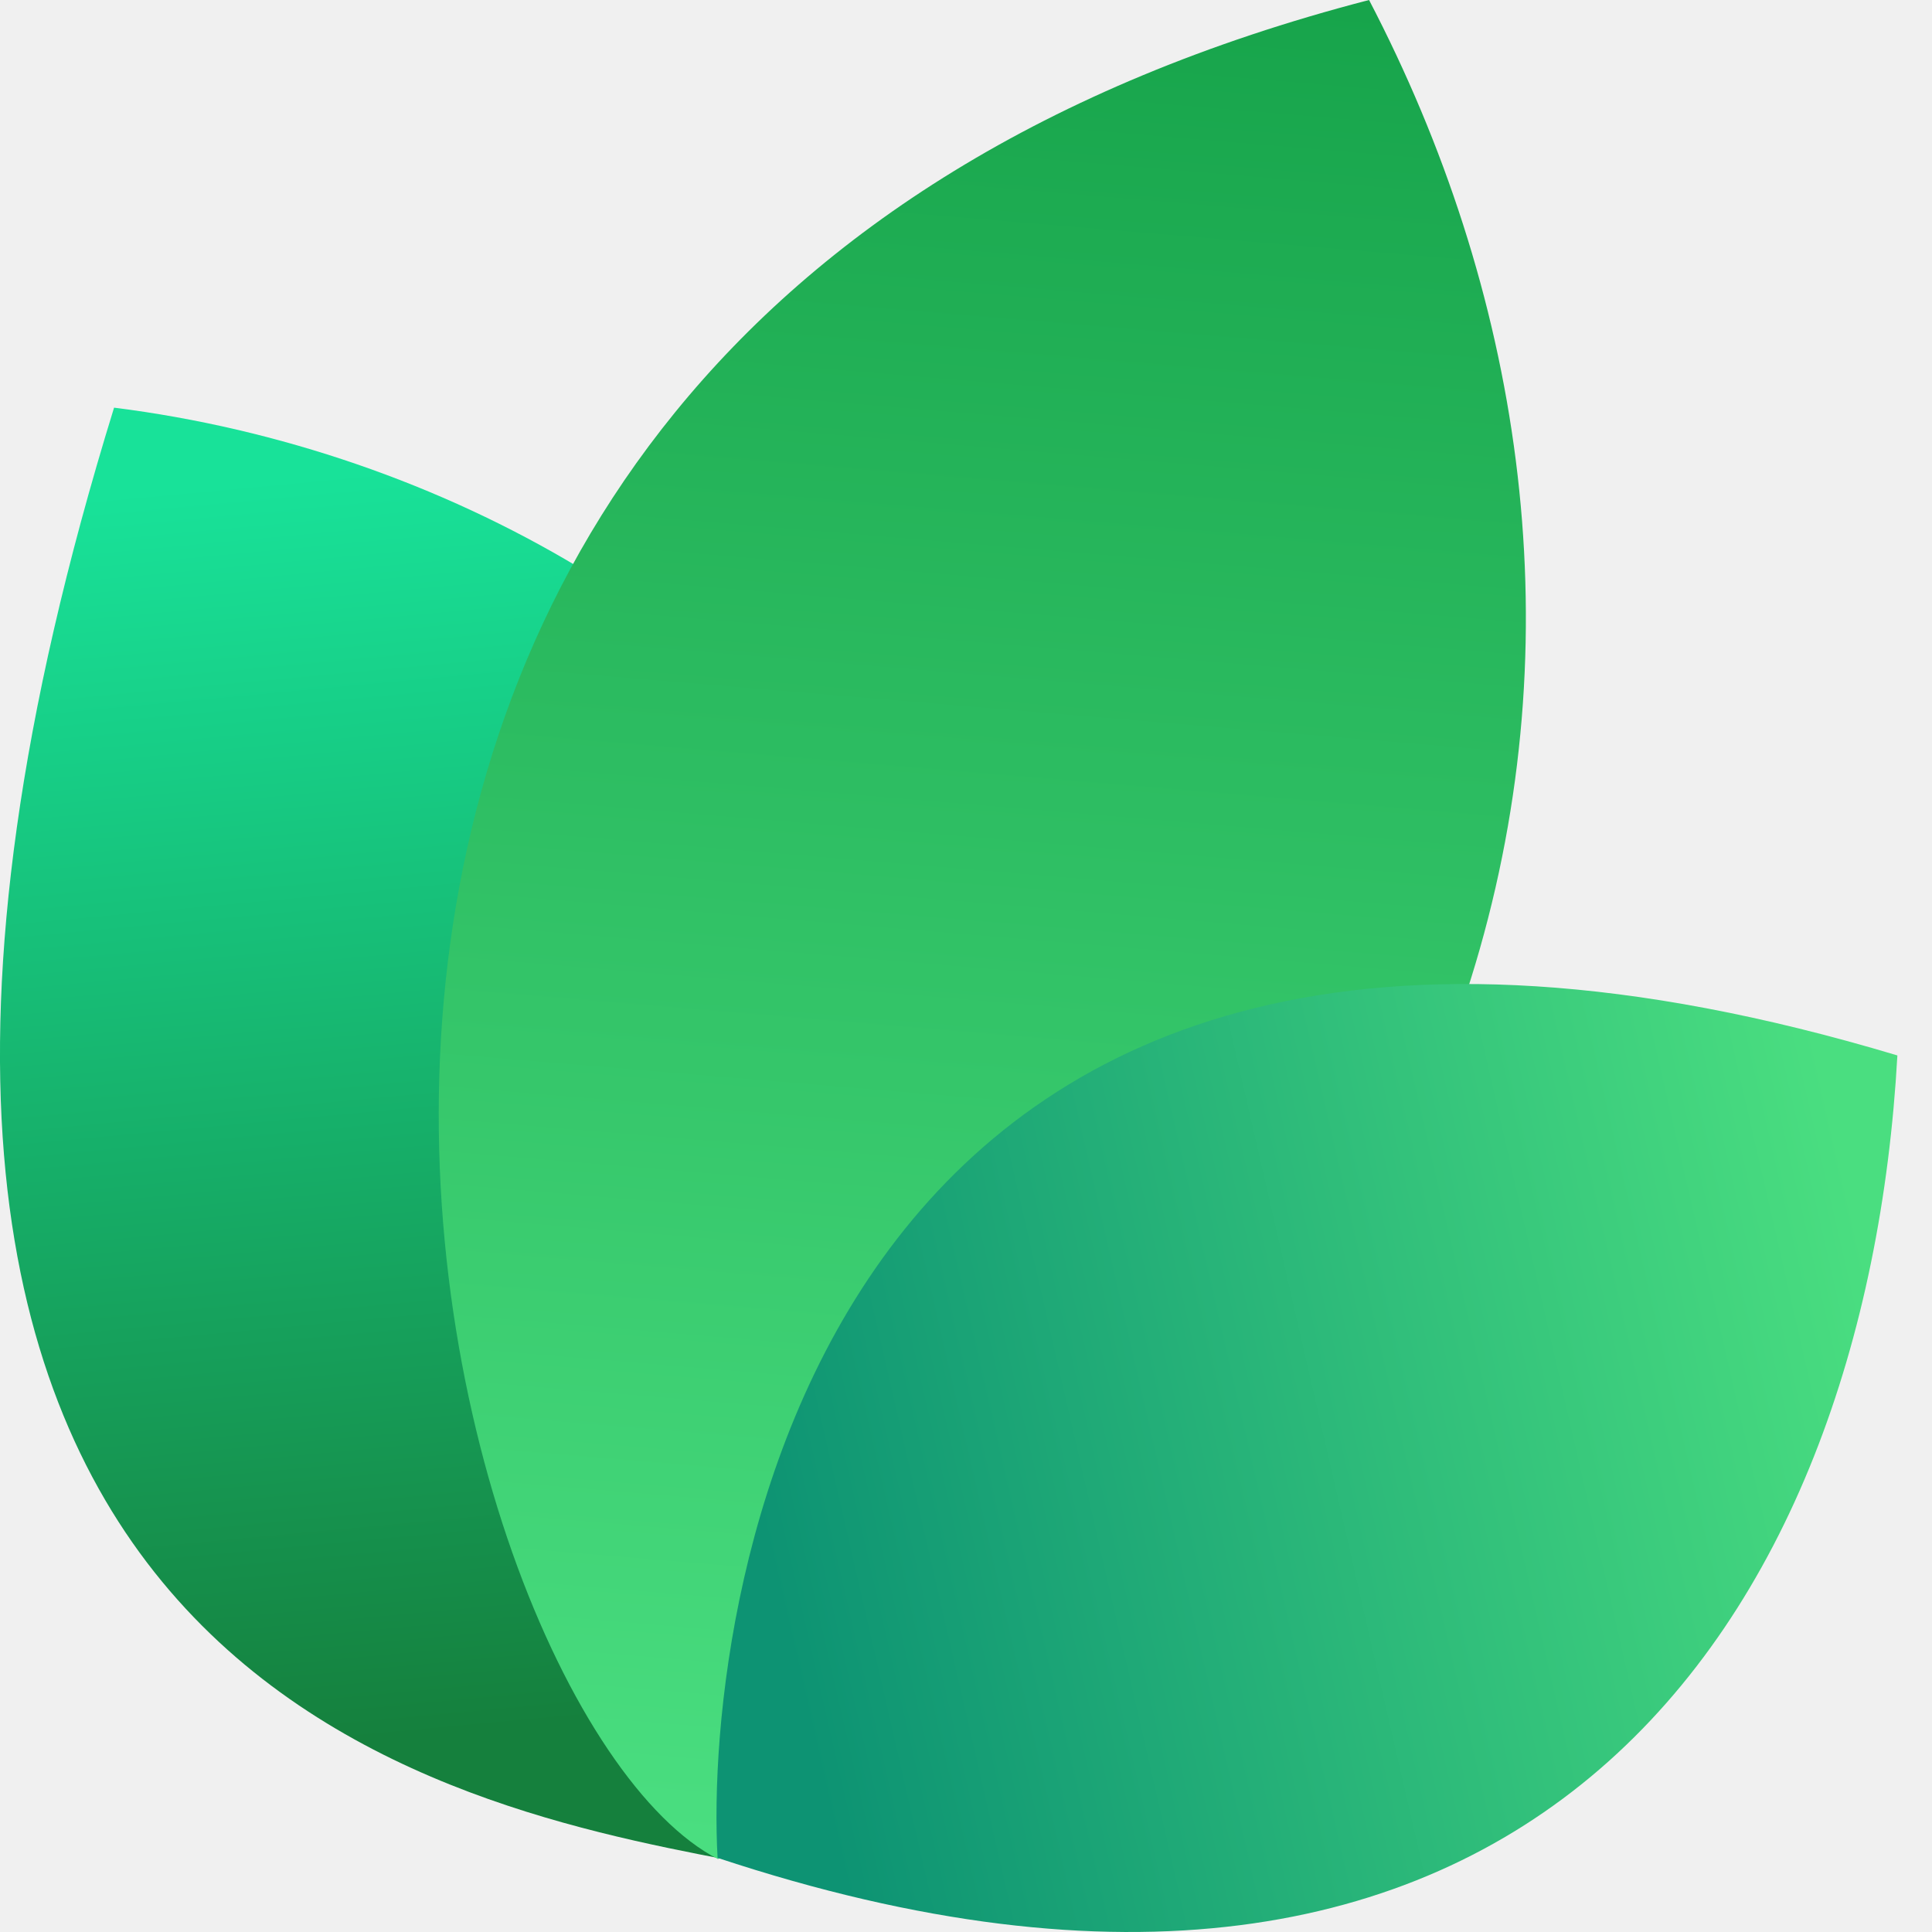
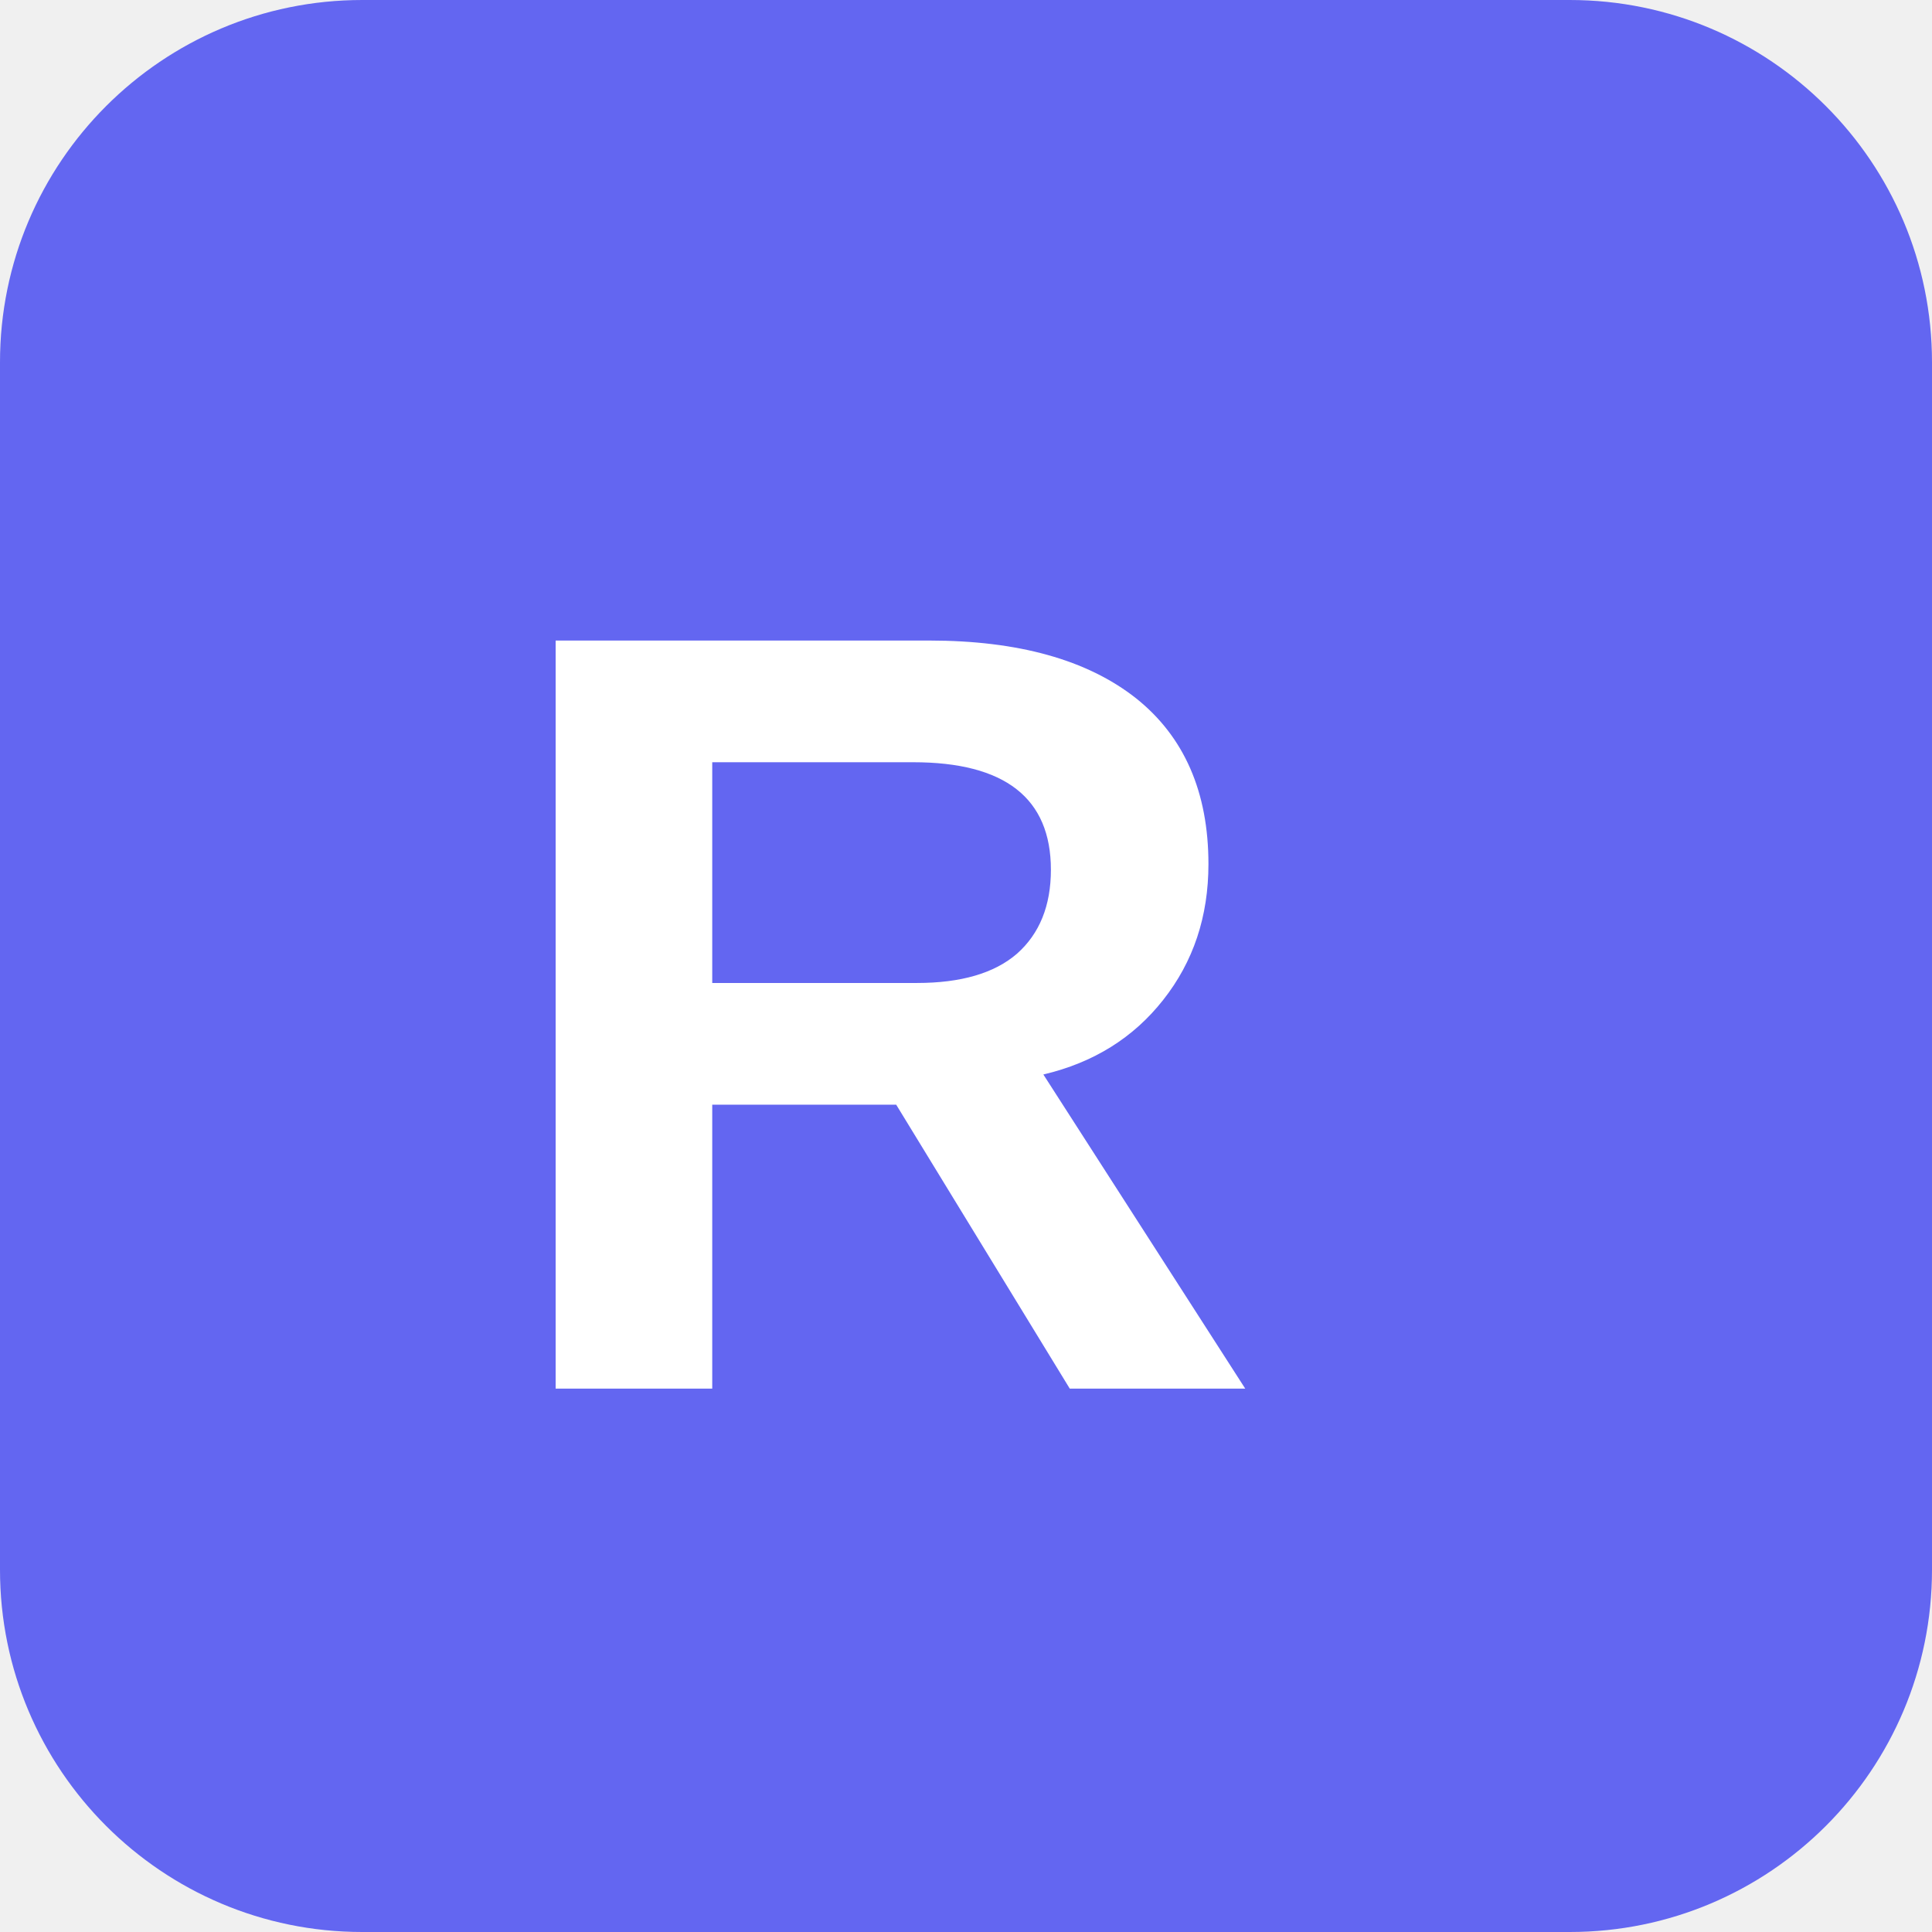
- <svg xmlns="http://www.w3.org/2000/svg" width="24" height="24" viewBox="0 0 24 24" fill="none">
-   <path d="M9.061 23.108C5.268 22.377 -3.391 20.627 1.417 5.064C9.634 6.099 16.973 14.064 9.061 23.108Z" fill="url(#paint0_linear_17557_2021)" />
-   <path d="M8.919 23.094C5.276 21.222 0.784 4.209 17.007 0C20.757 7.193 19.621 16.545 8.919 23.094Z" fill="url(#paint1_linear_17557_2021)" />
-   <path d="M8.914 23.079C8.735 19.882 10.159 9.085 23.57 13.111C23.181 20.123 18.984 26.418 8.914 23.079Z" fill="url(#paint2_linear_17557_2021)" />
-   <defs>
-     <linearGradient id="paint0_linear_17557_2021" x1="3.776" y1="5.916" x2="5.232" y2="21.559" gradientUnits="userSpaceOnUse">
-       <stop stop-color="#18E299" />
-       <stop offset="1" stop-color="#15803D" />
-     </linearGradient>
-     <linearGradient id="paint1_linear_17557_2021" x1="12.171" y1="-0.718" x2="10.19" y2="22.983" gradientUnits="userSpaceOnUse">
-       <stop stop-color="#16A34A" />
-       <stop offset="1" stop-color="#4ADE80" />
-     </linearGradient>
-     <linearGradient id="paint2_linear_17557_2021" x1="23.133" y1="15.353" x2="9.338" y2="18.52" gradientUnits="userSpaceOnUse">
-       <stop stop-color="#4ADE80" />
-       <stop offset="1" stop-color="#0D9373" />
-     </linearGradient>
-   </defs>
+ <svg xmlns="http://www.w3.org/2000/svg" width="32" height="32" viewBox="0 0 32 32" fill="none">
+   <rect width="32" height="32" rx="6" fill="#6366f1" />
+   <text x="8" y="23" font-family="Arial, sans-serif" font-size="18" font-weight="bold" fill="#ffffff">R</text>
</svg>
